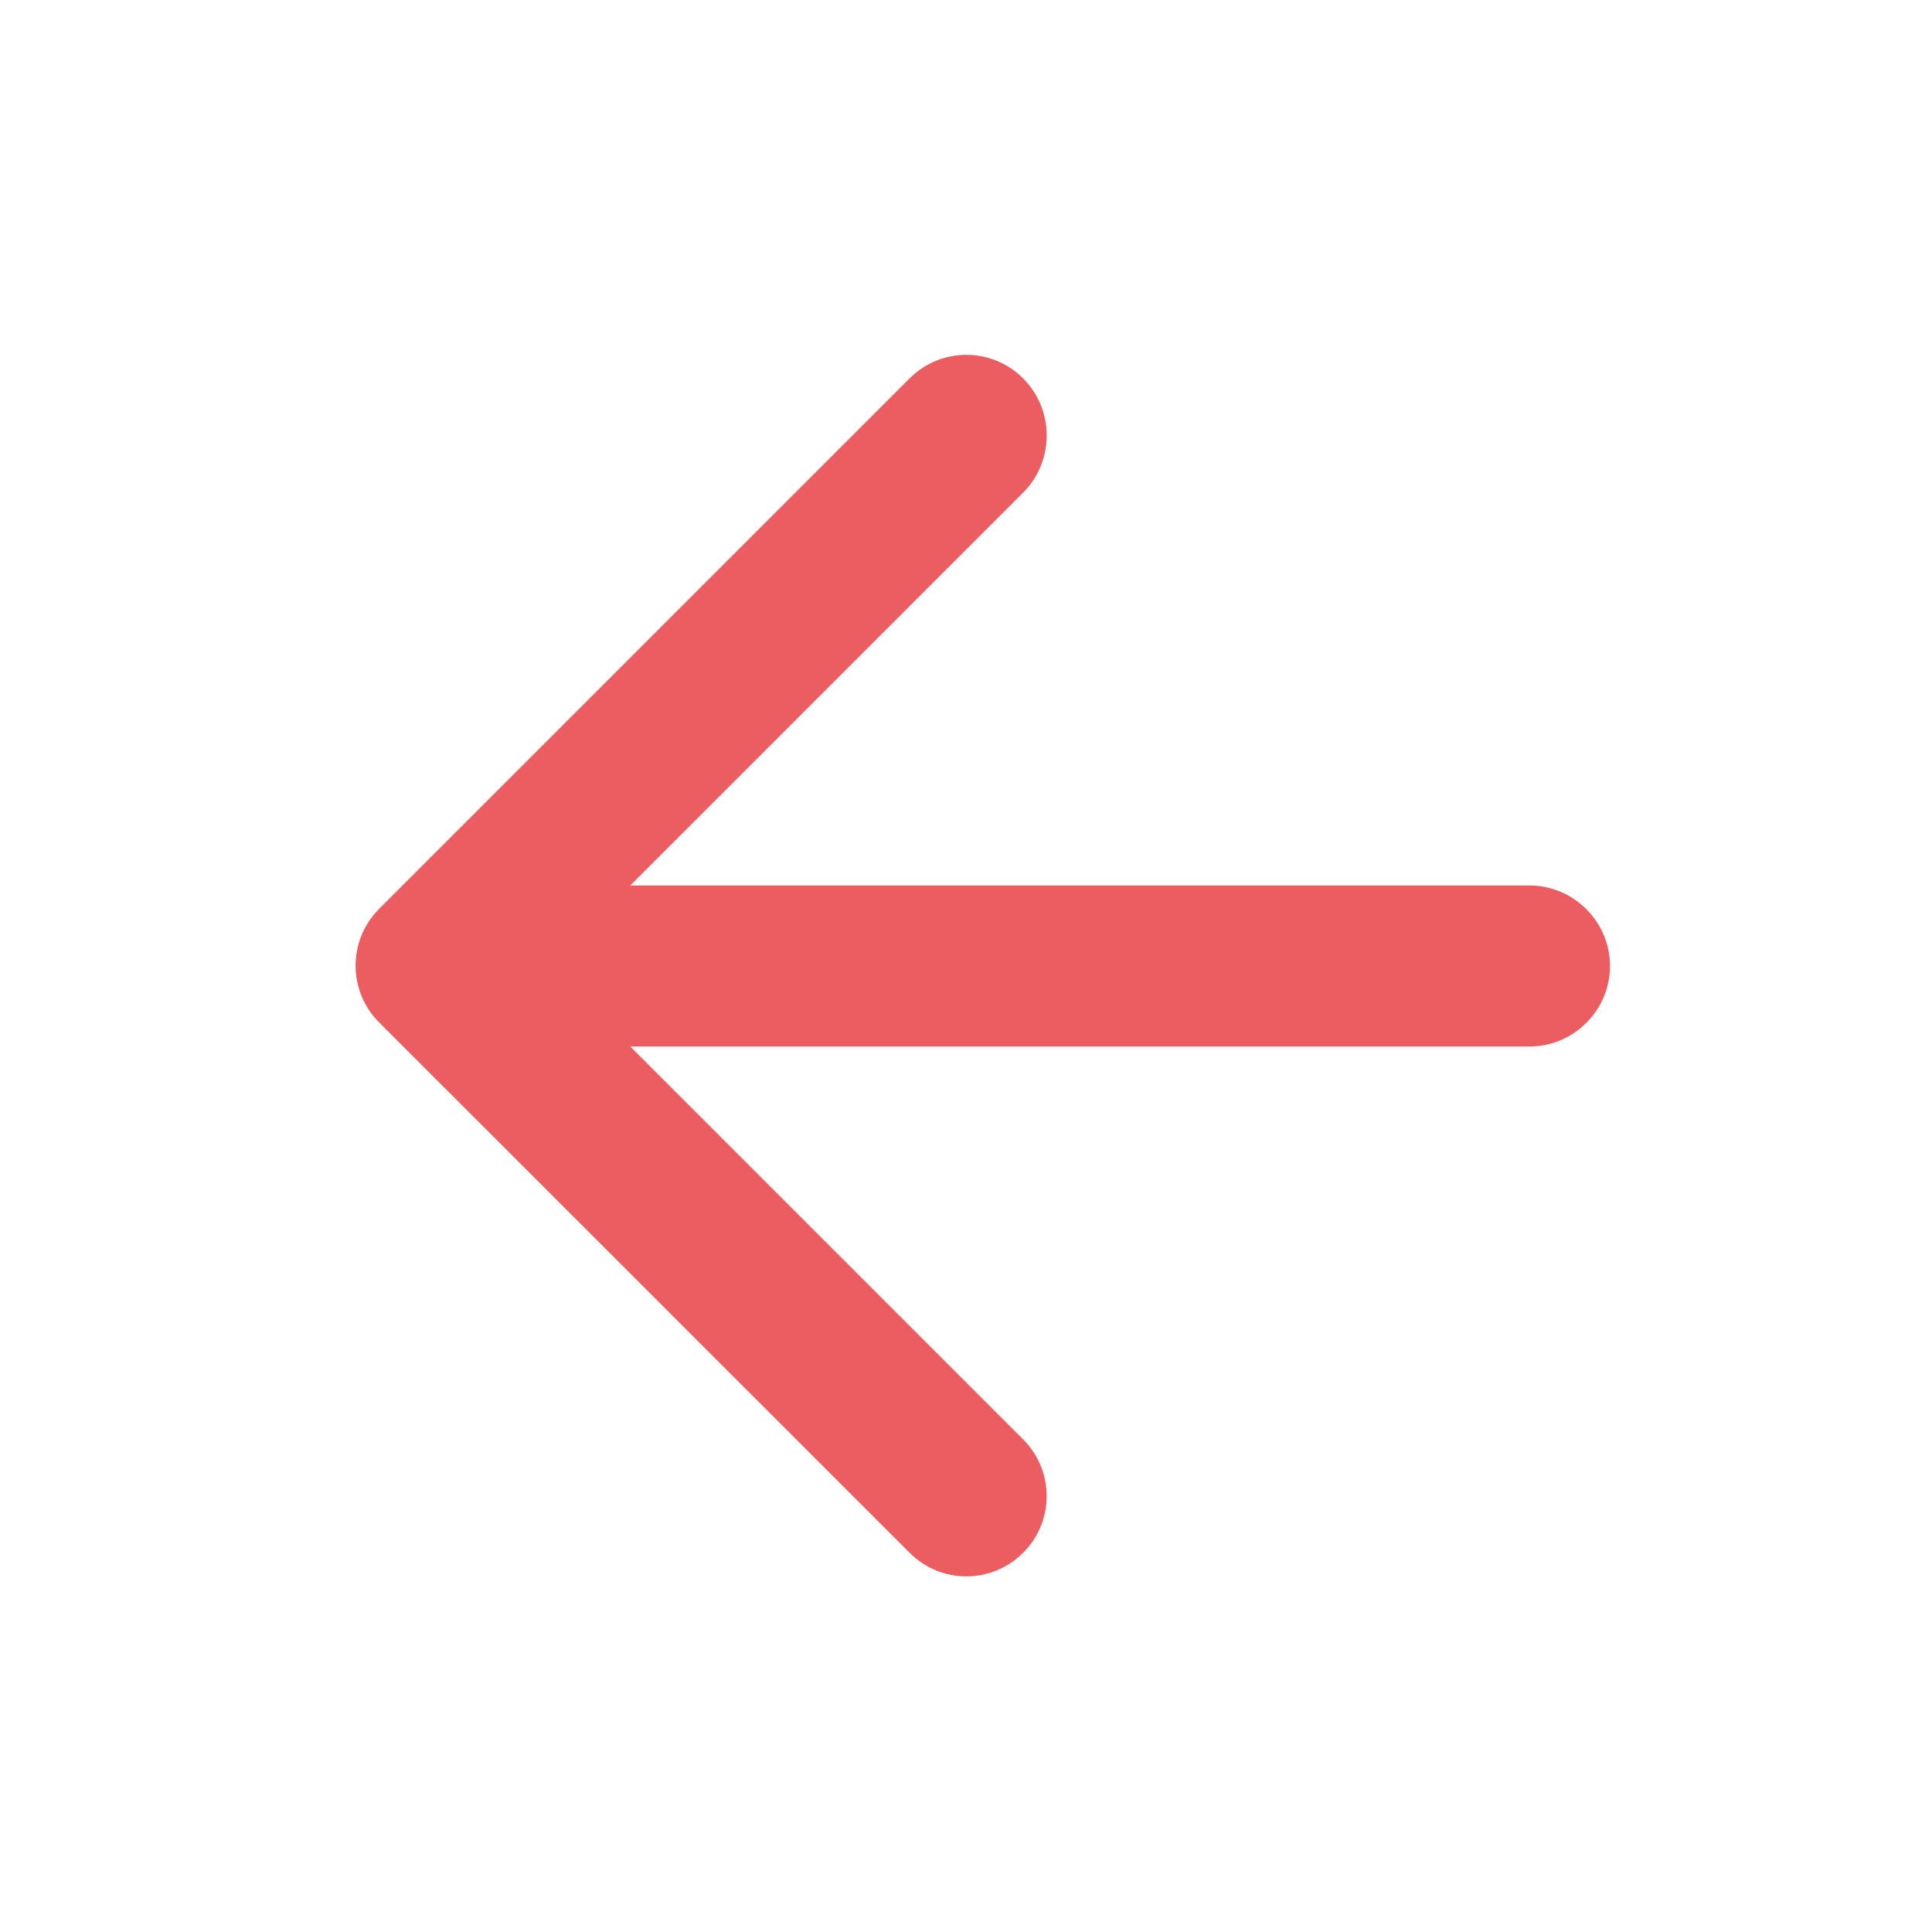
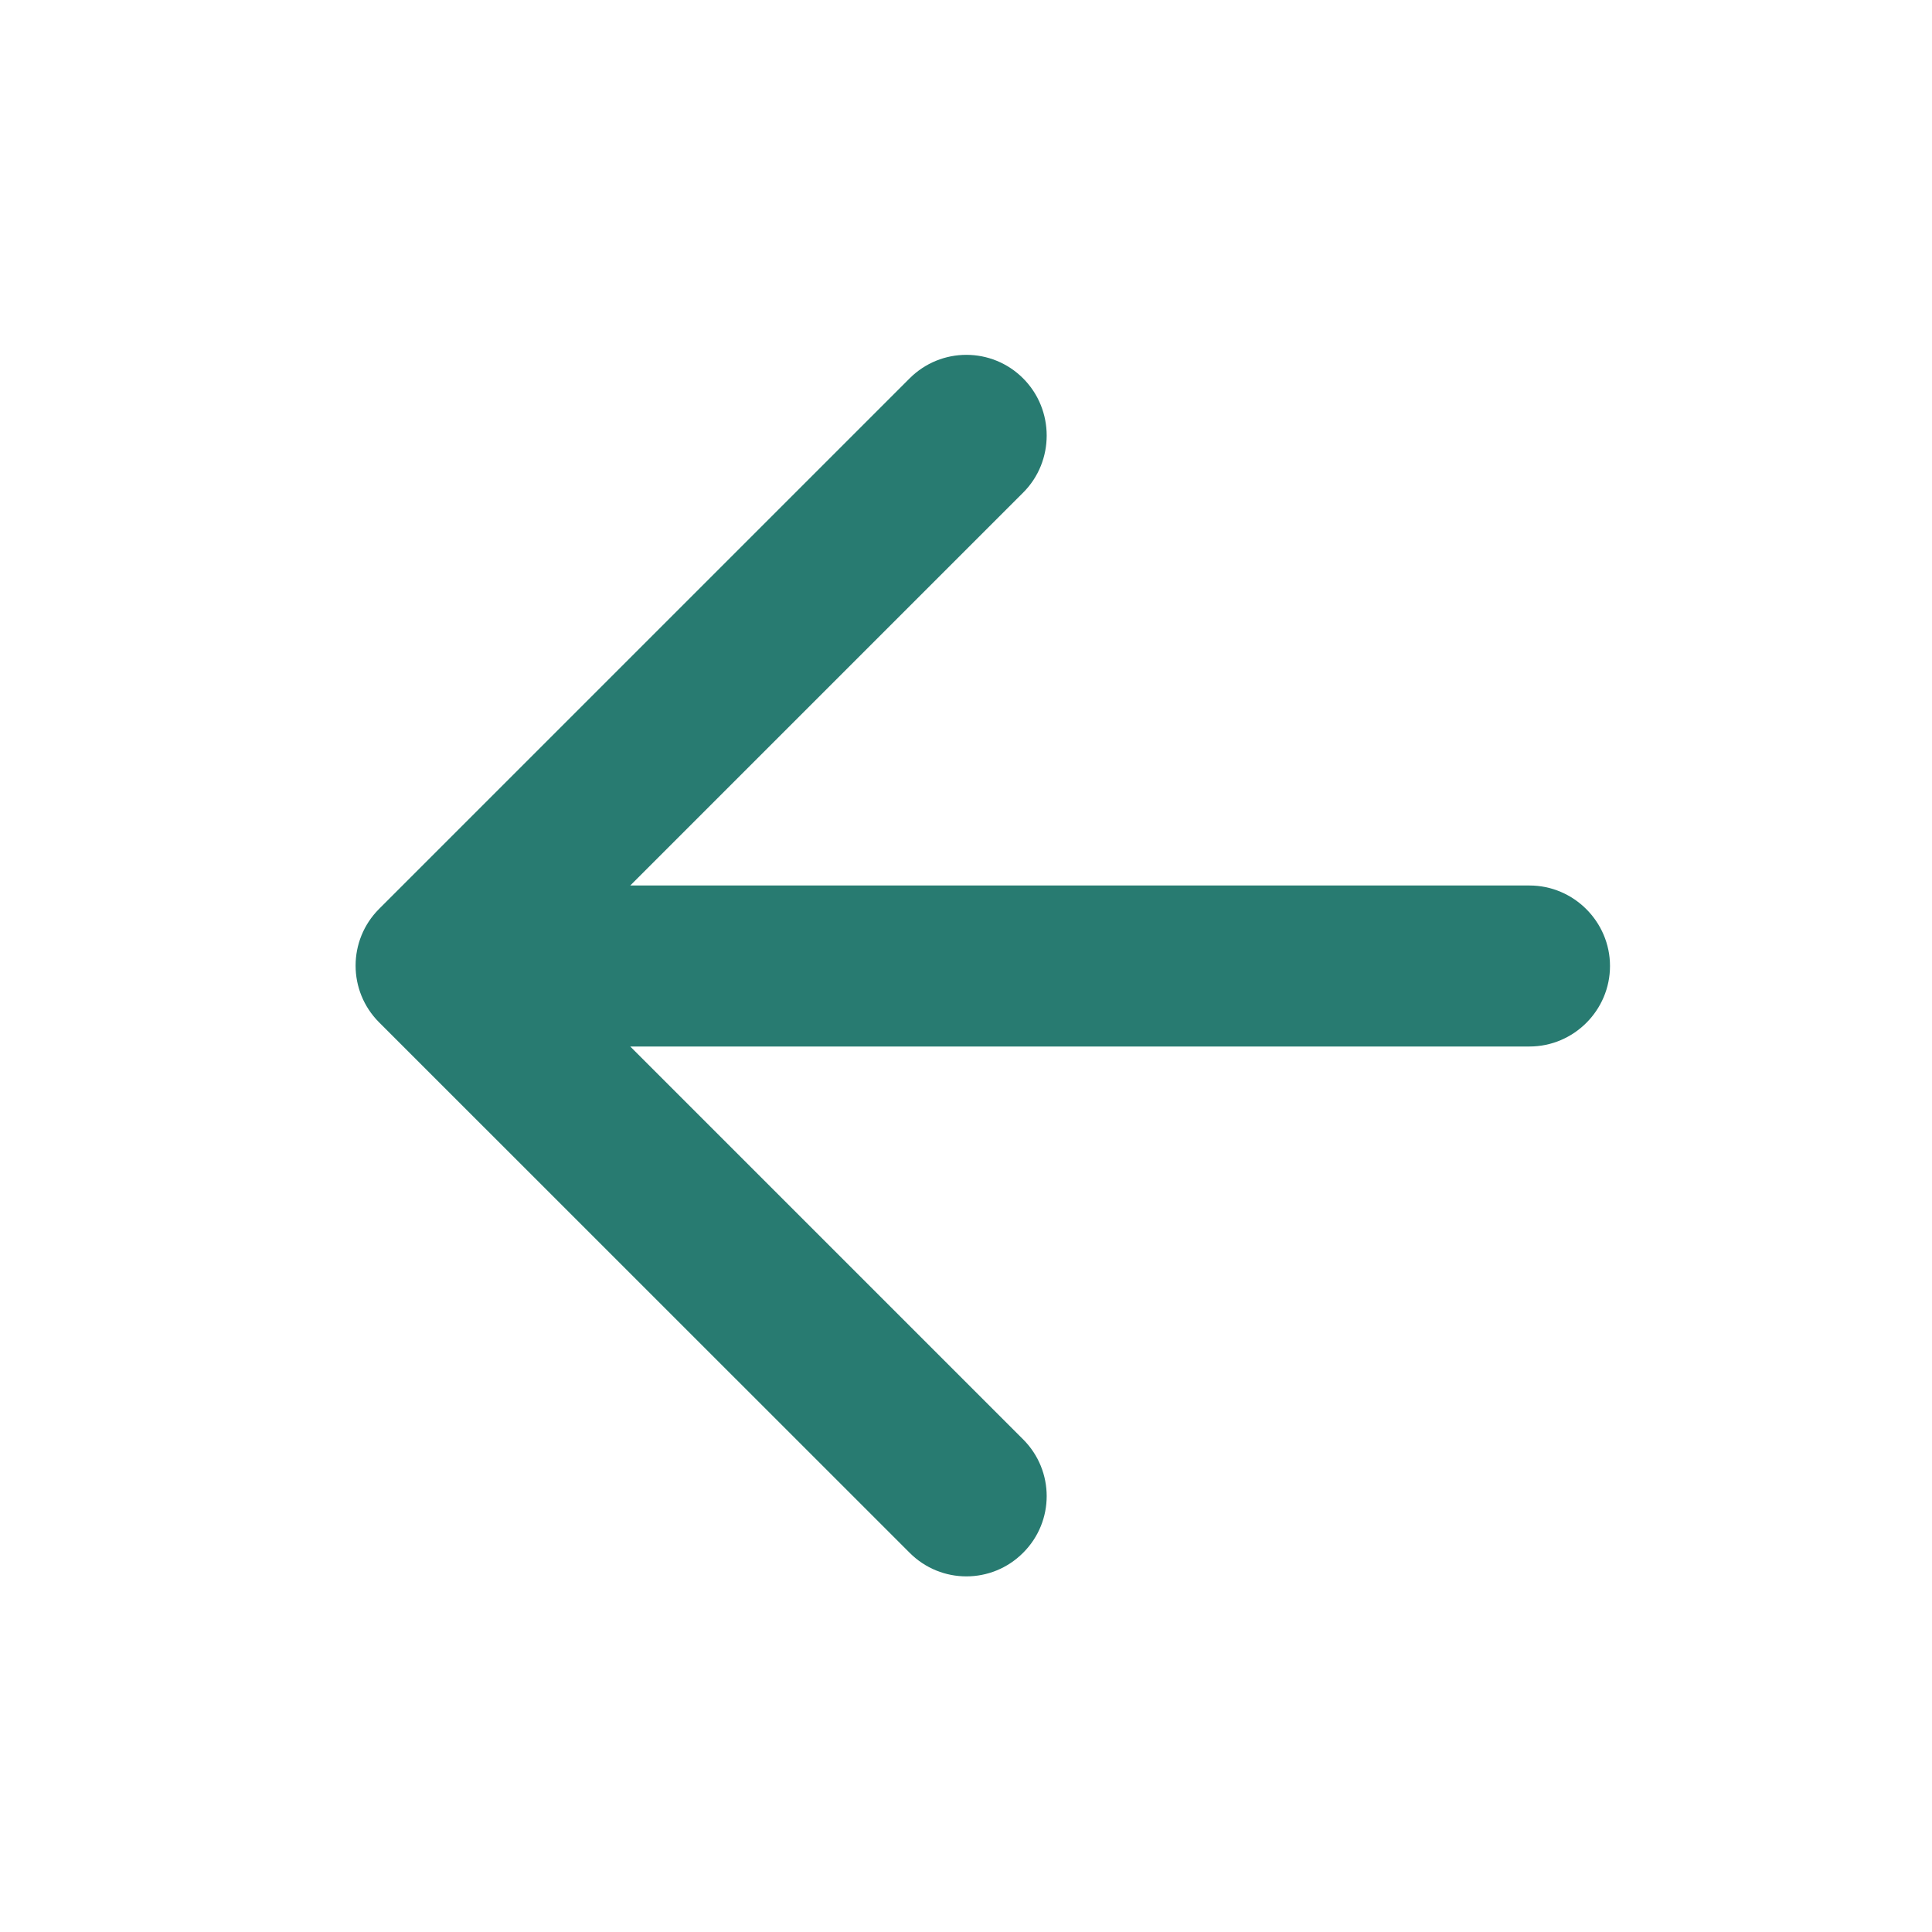
<svg xmlns="http://www.w3.org/2000/svg" width="18" height="18" viewBox="0 0 18 18" fill="none">
-   <path d="M14.25 8.25H5.872L9.532 4.59C9.825 4.298 9.825 3.818 9.532 3.525C9.24 3.233 8.767 3.233 8.475 3.525L3.532 8.468C3.24 8.76 3.24 9.233 3.532 9.525L8.475 14.467C8.767 14.76 9.24 14.76 9.532 14.467C9.825 14.175 9.825 13.703 9.532 13.41L5.872 9.75H14.25C14.662 9.75 15 9.413 15 9C15 8.588 14.662 8.25 14.25 8.25Z" fill="#EB5D60" />
+   <path d="M14.25 8.25H5.872L9.532 4.59C9.825 4.298 9.825 3.818 9.532 3.525C9.24 3.233 8.767 3.233 8.475 3.525L3.532 8.468C3.24 8.76 3.24 9.233 3.532 9.525L8.475 14.467C8.767 14.76 9.24 14.76 9.532 14.467C9.825 14.175 9.825 13.703 9.532 13.41L5.872 9.75H14.25C14.662 9.75 15 9.413 15 9C15 8.588 14.662 8.25 14.25 8.25Z" fill="#287B71" />
</svg>
